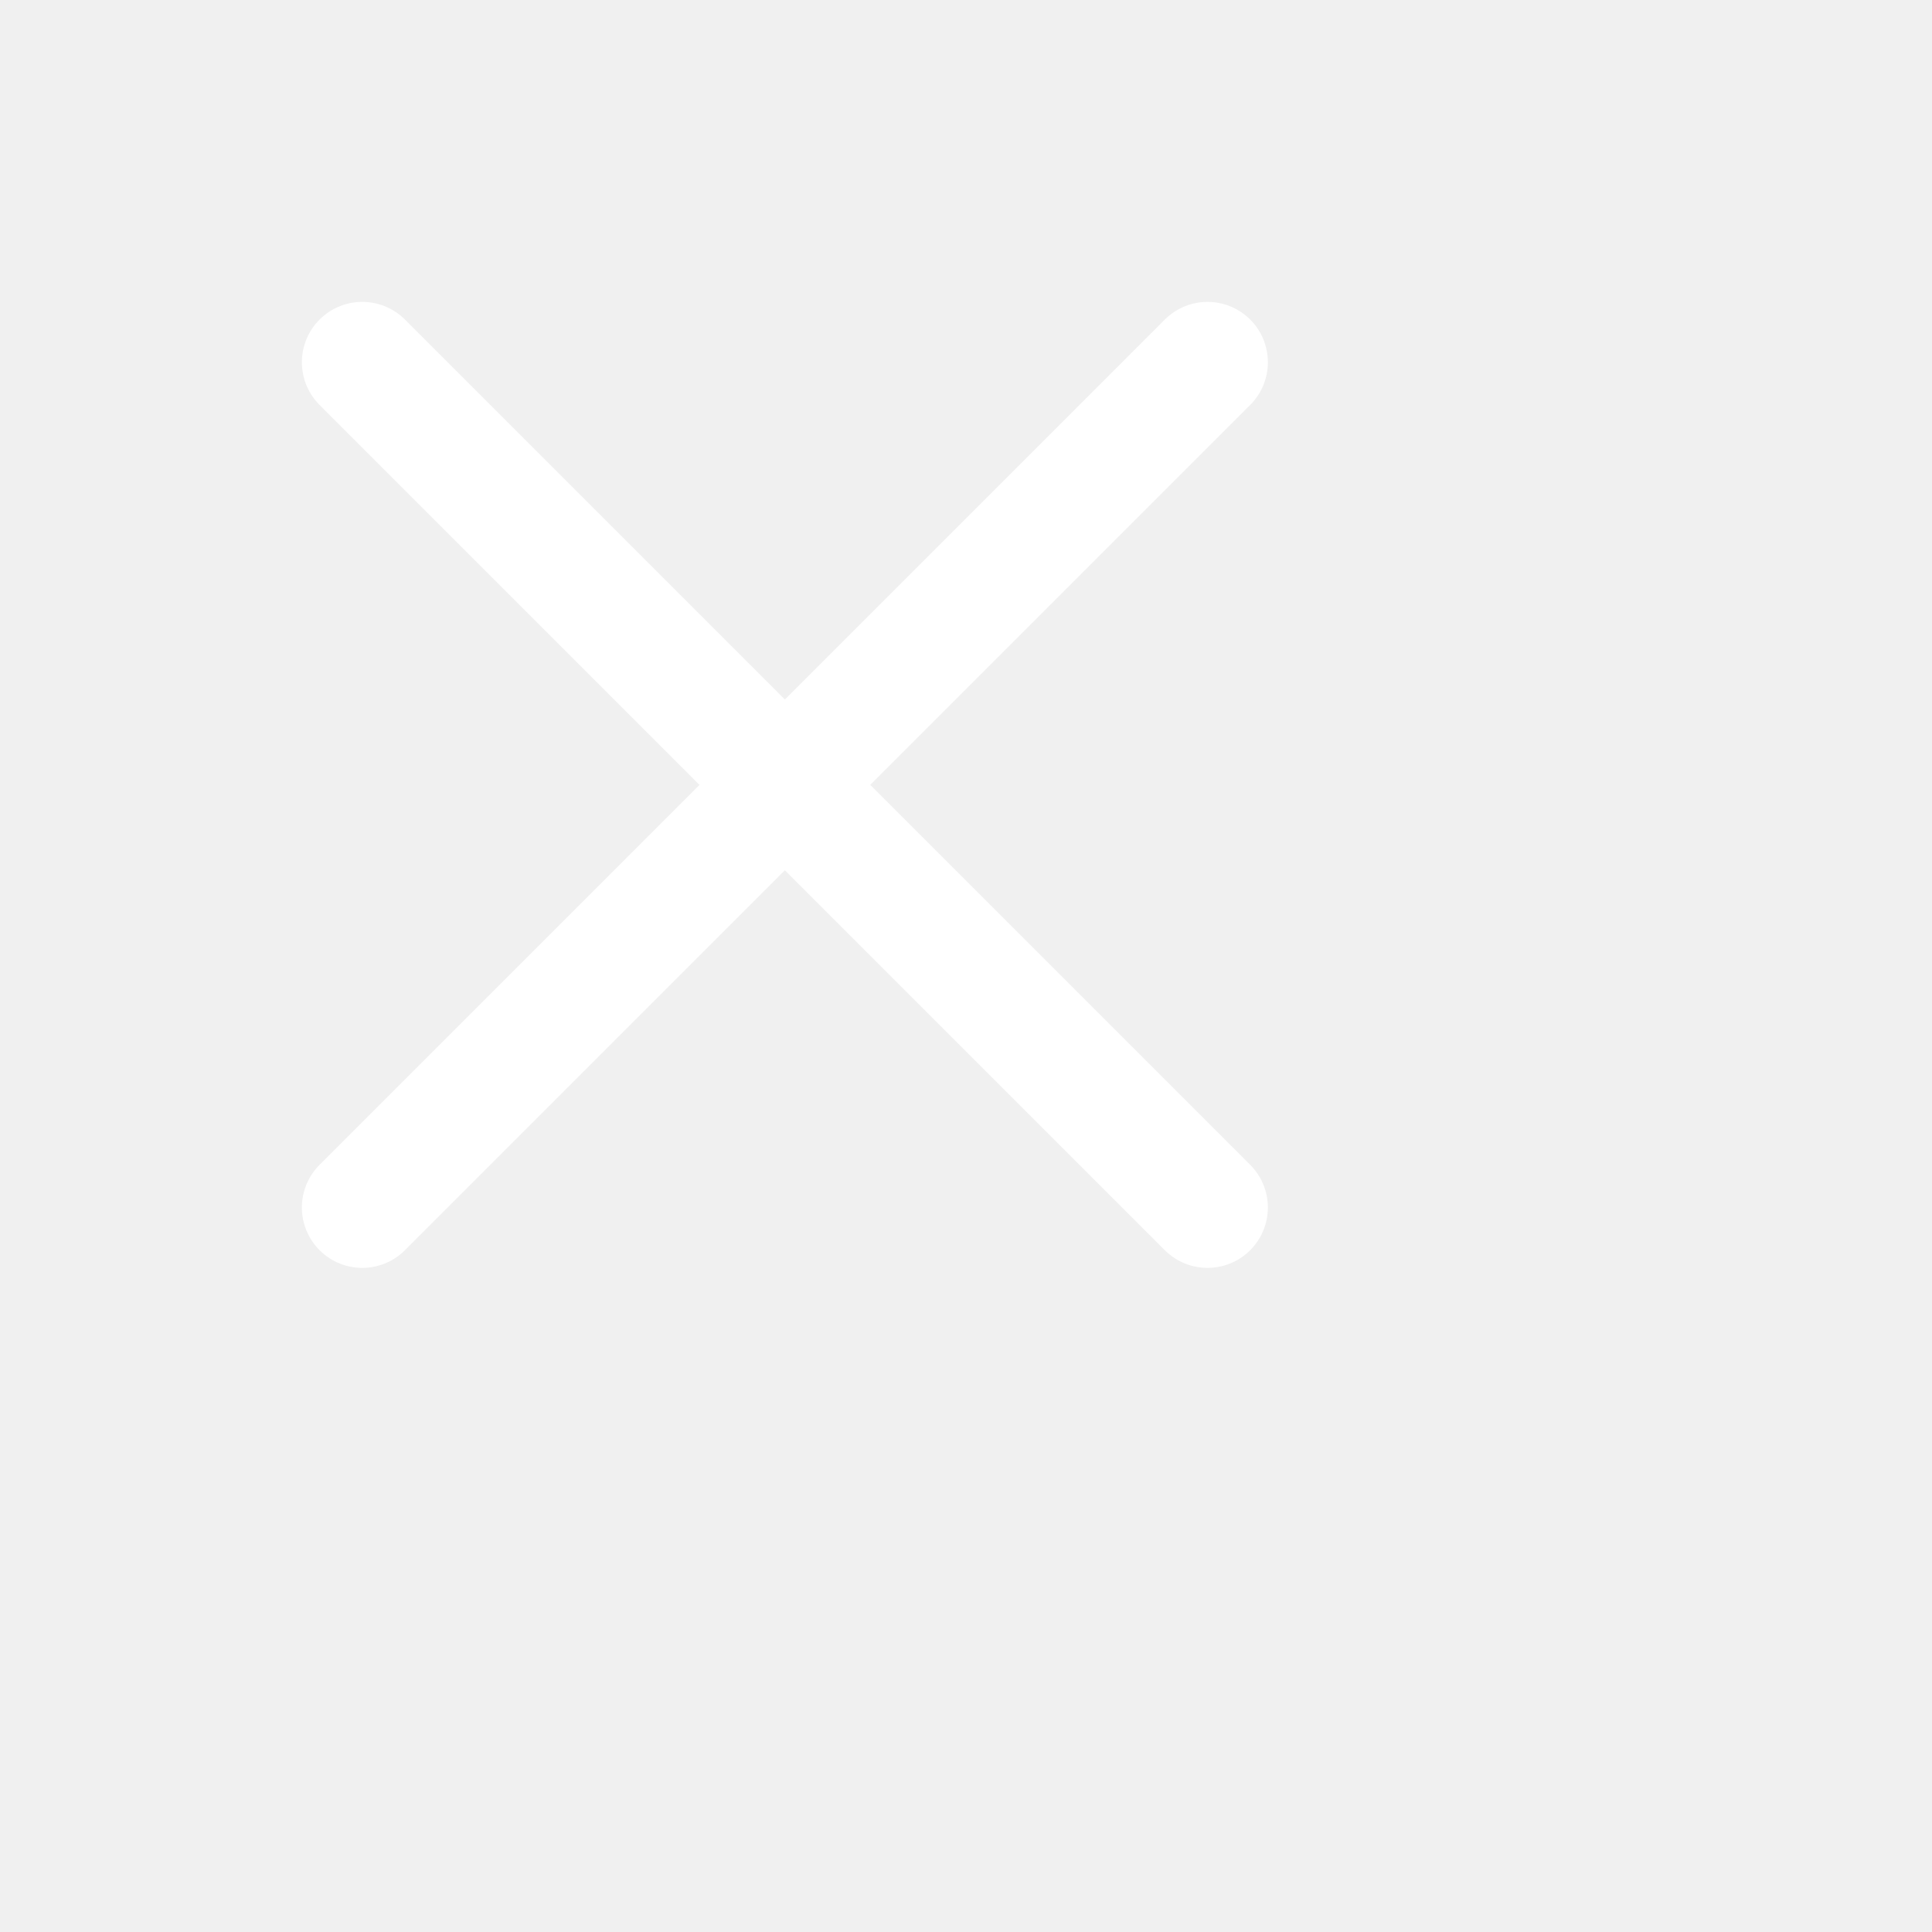
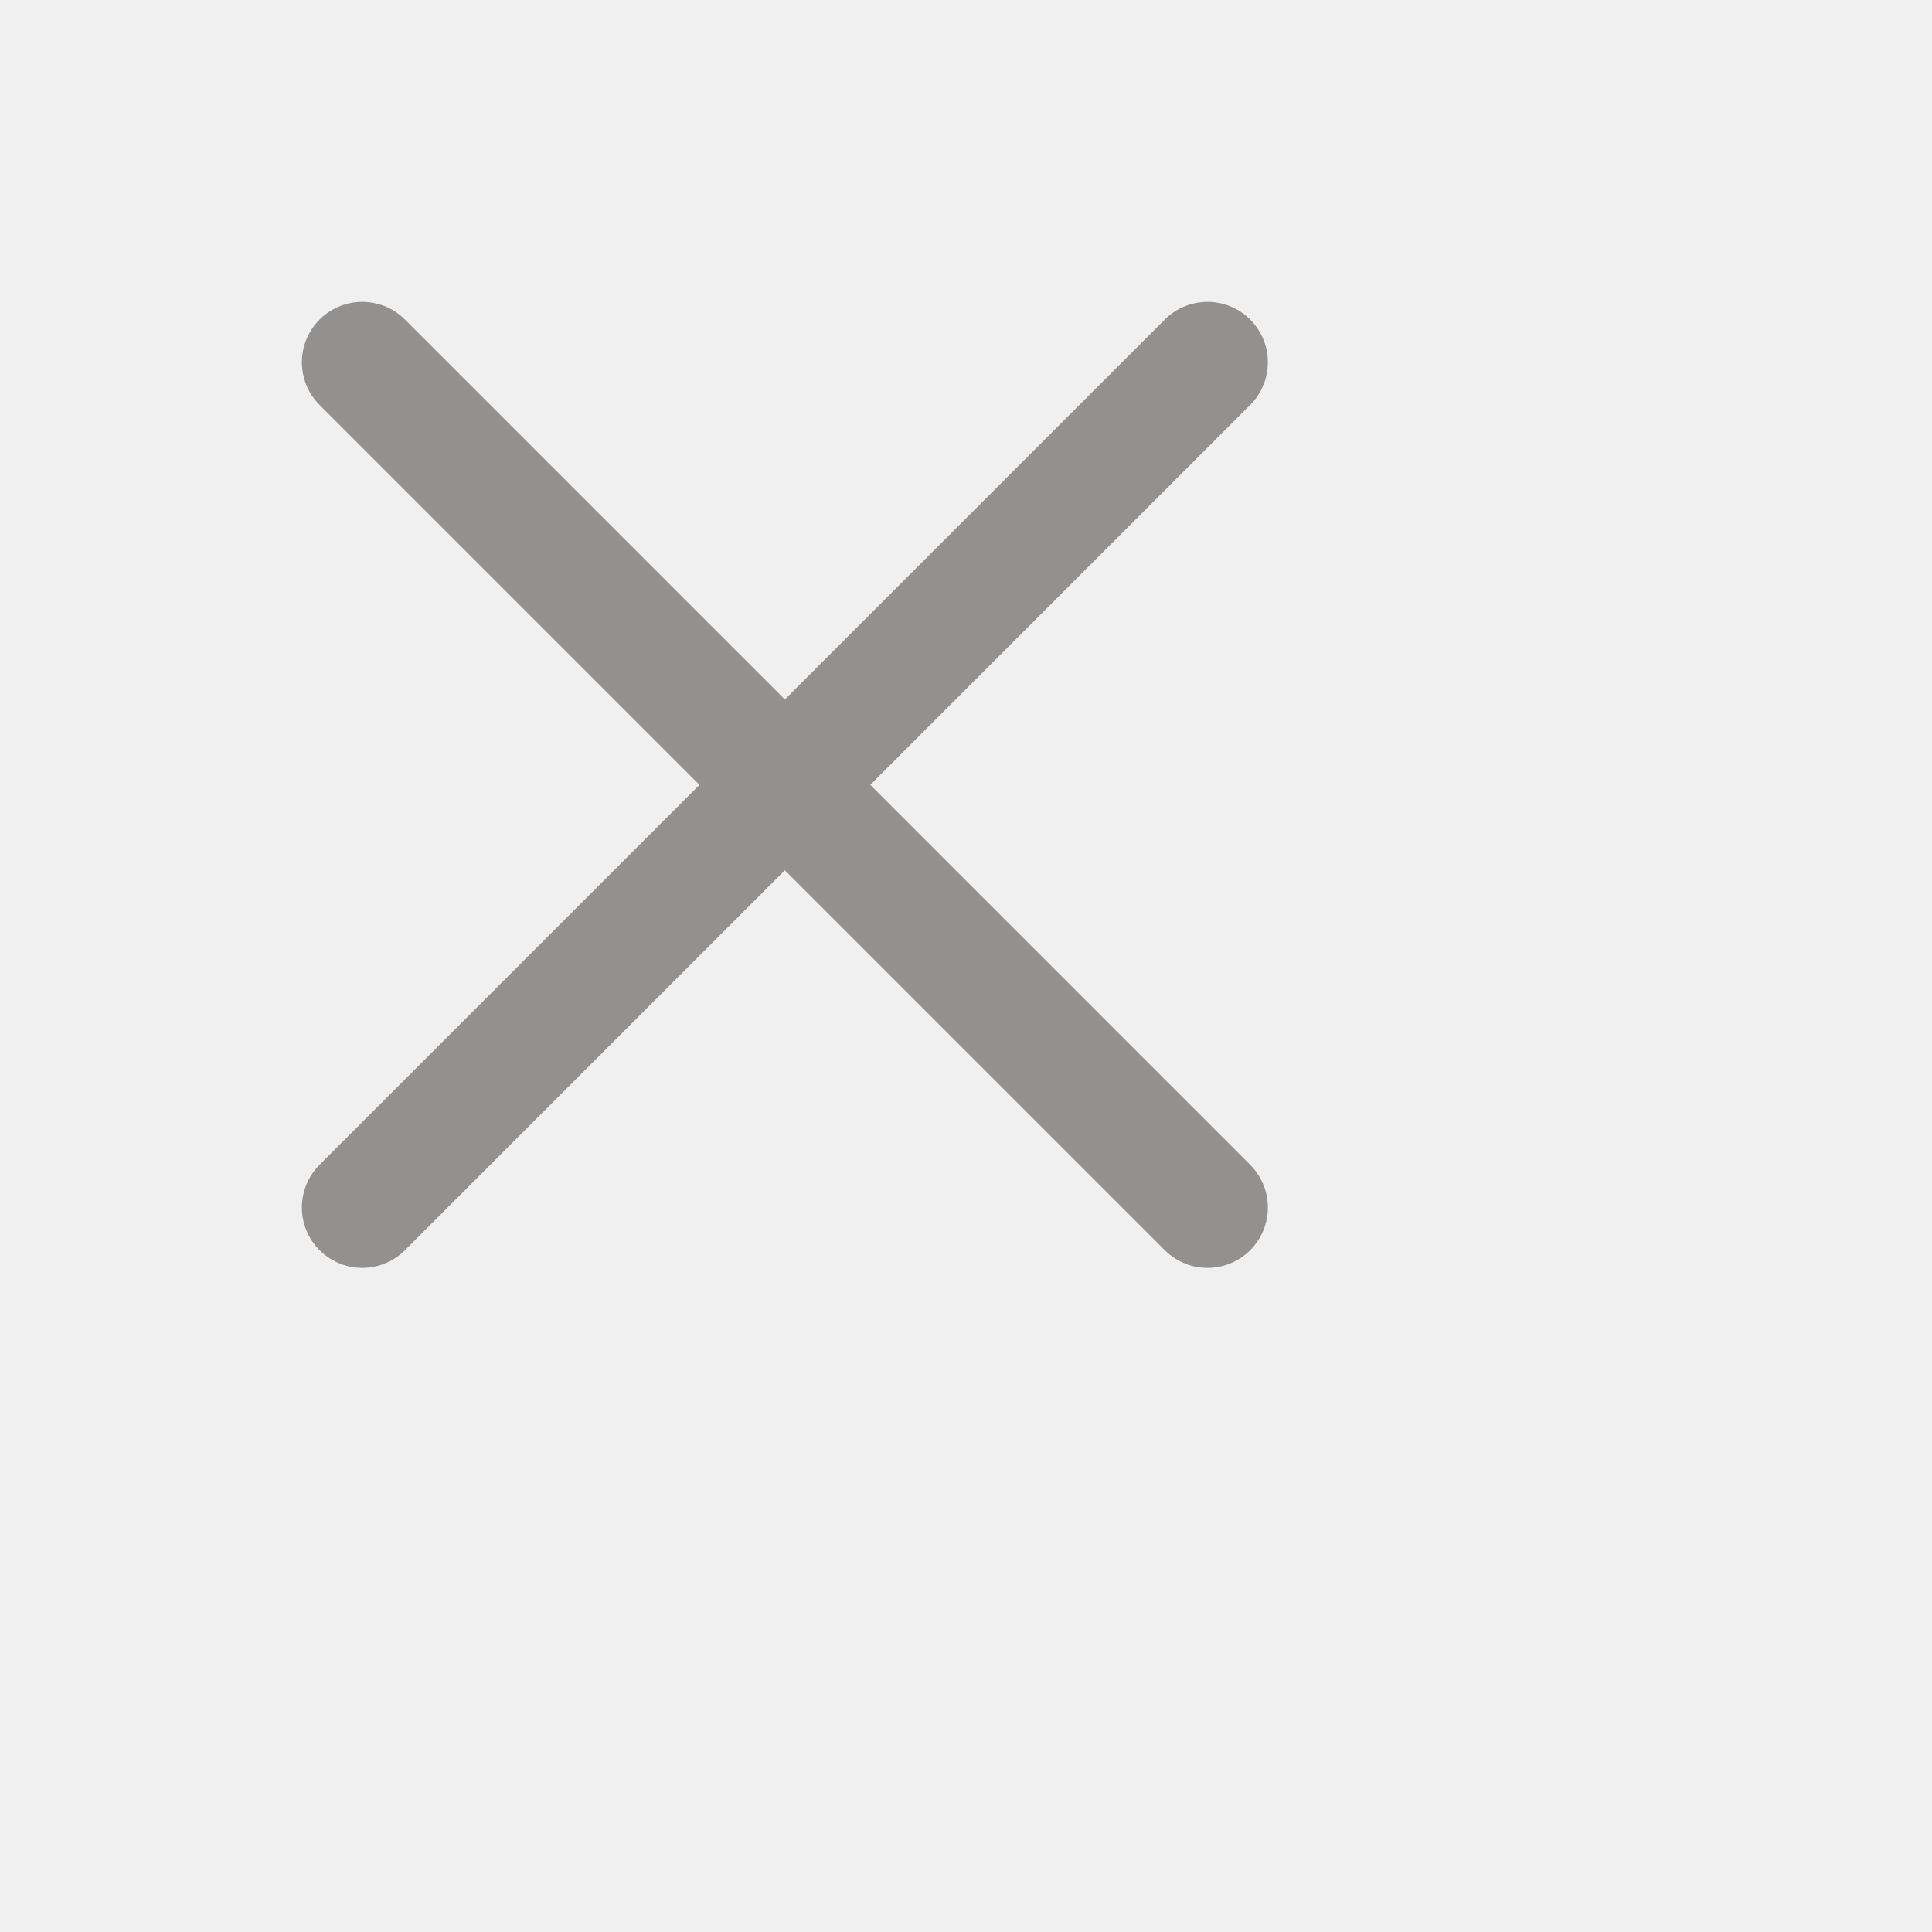
<svg xmlns="http://www.w3.org/2000/svg" viewBox="0 0 32 32">
  <defs>
-     <style>.cls-1{fill:none;stroke:#ffffff;stroke-linecap:round;stroke-linejoin:round;stroke-width:2px;}</style>
+     <style>.cls-1{fill:none;stroke:#939090;stroke-linecap:round;stroke-linejoin:round;stroke-width:2px;}</style>
  </defs>
  <g id="cross">
    <line class="cls-1" x1="6" x2="20" y1="6" y2="20" />
    <line class="cls-1" x1="6" x2="20" y1="20" y2="6" />
  </g>
</svg>
